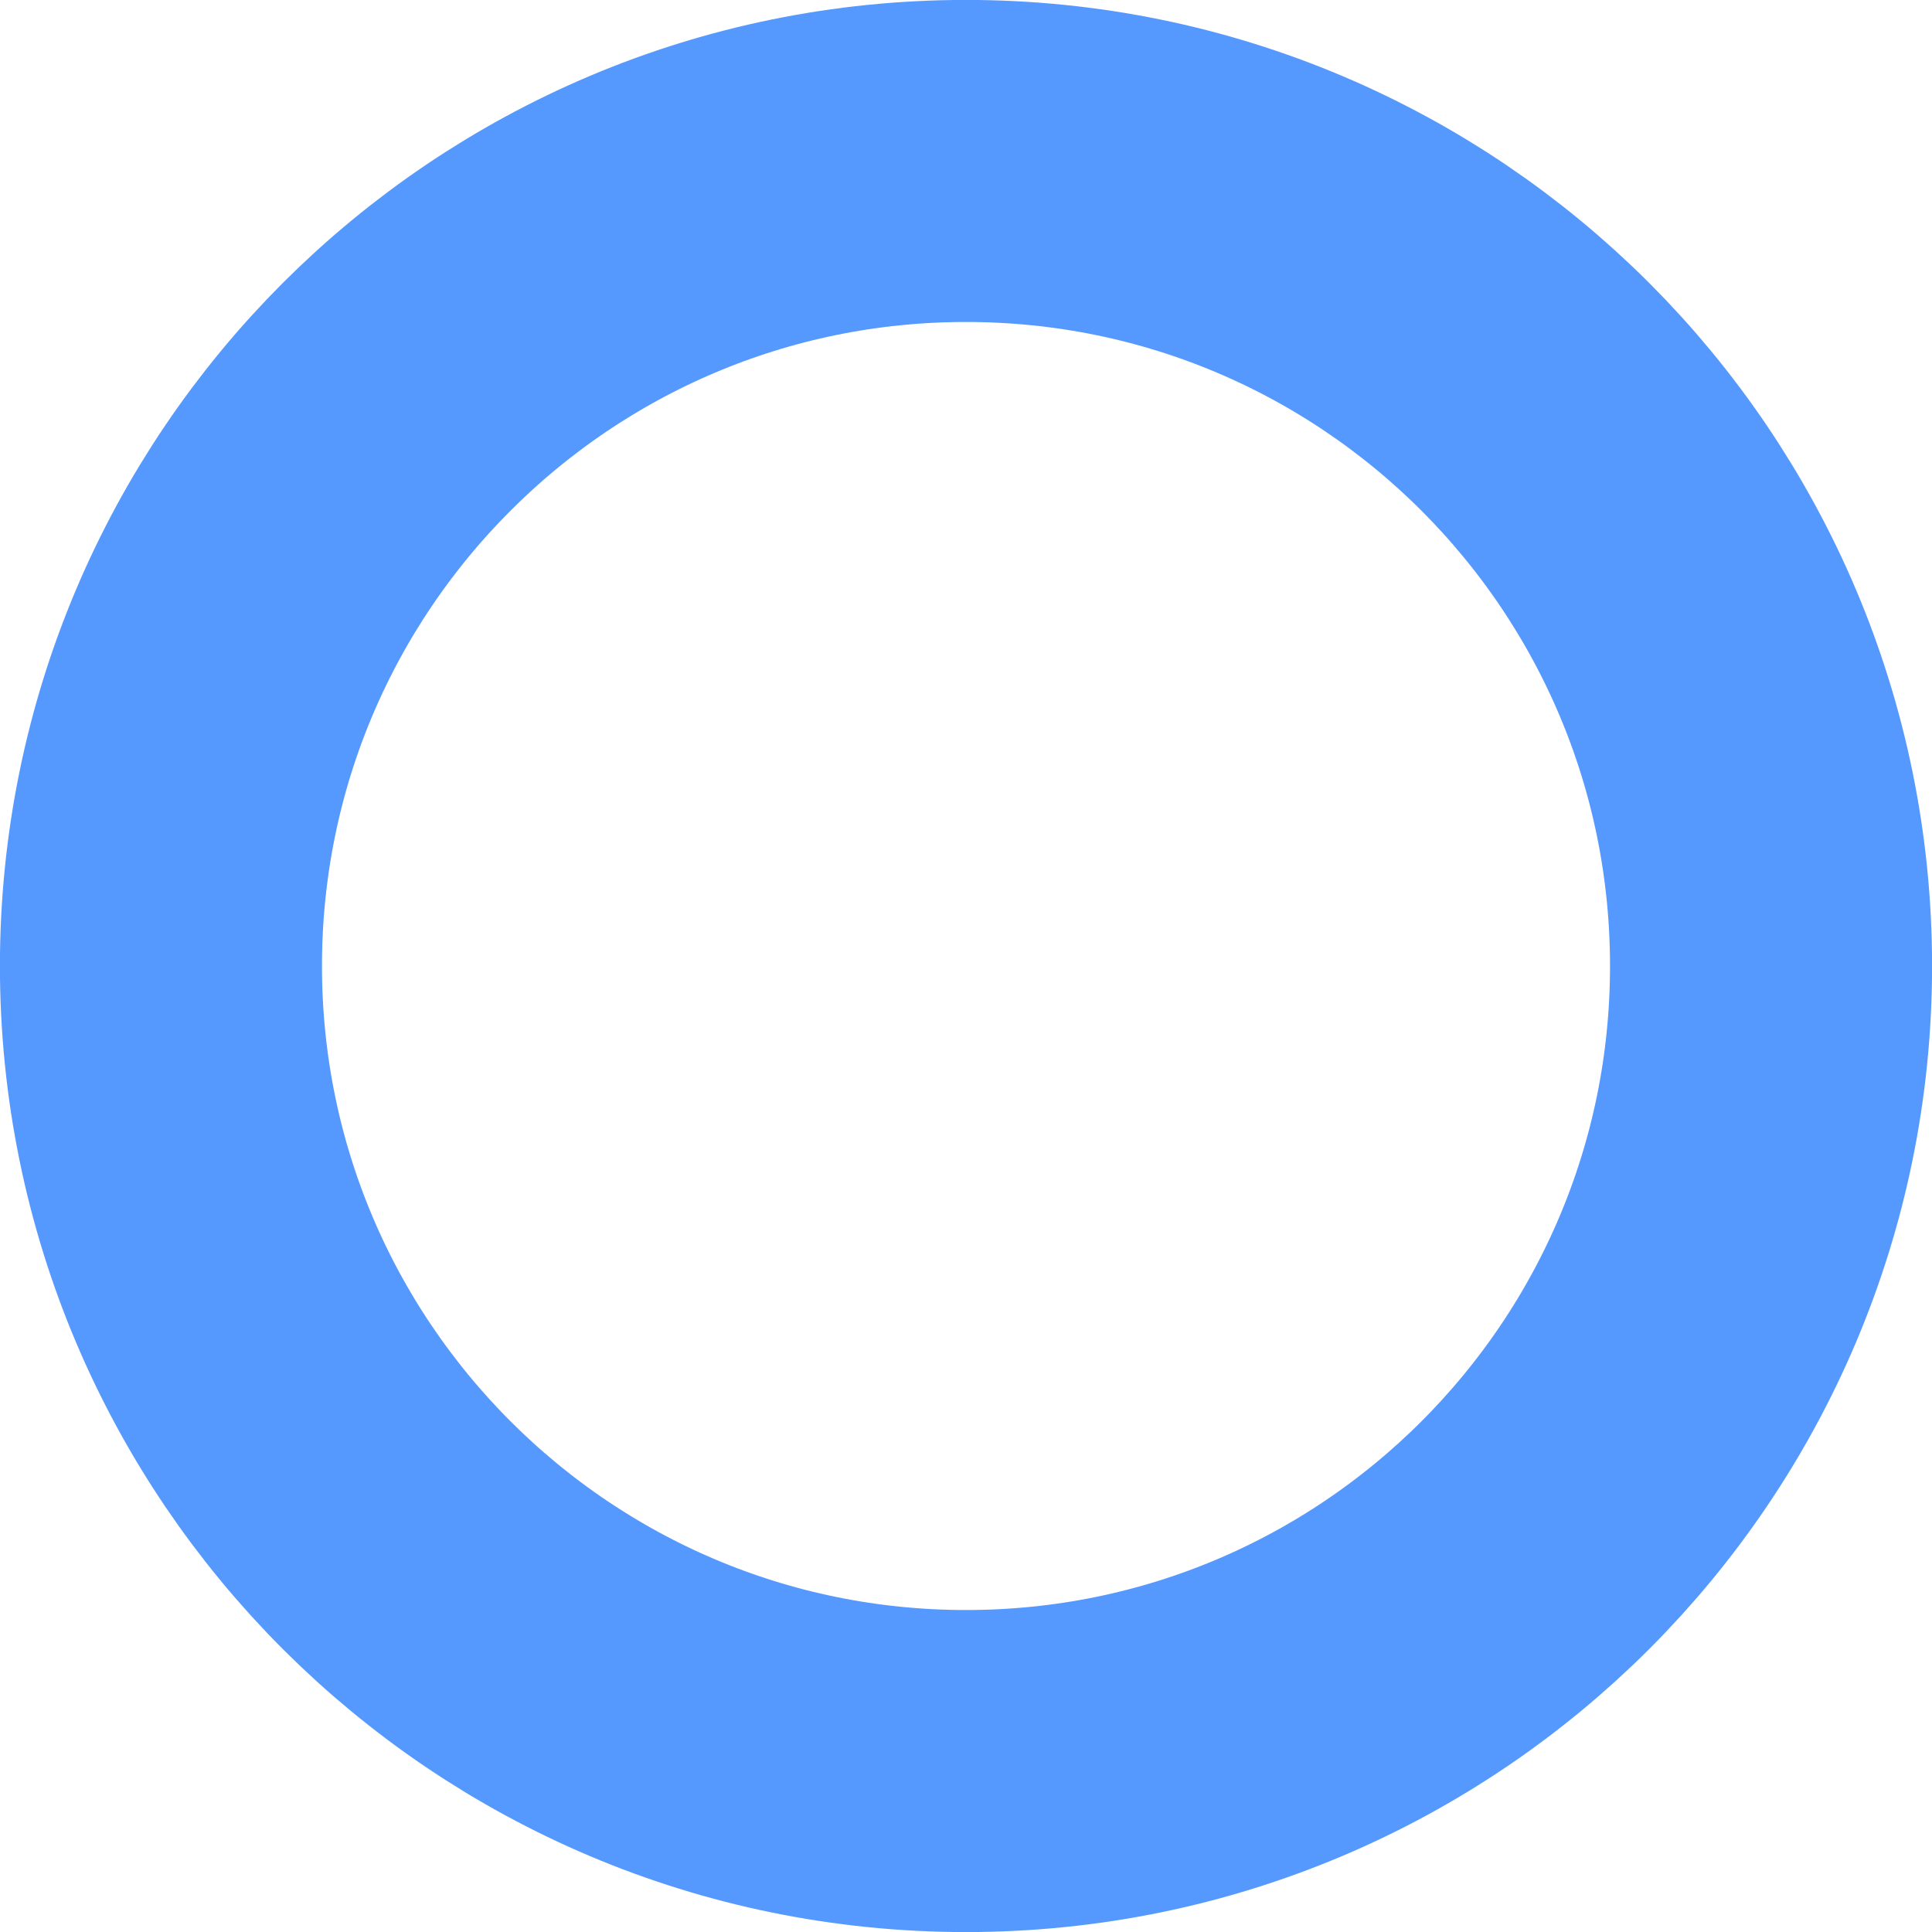
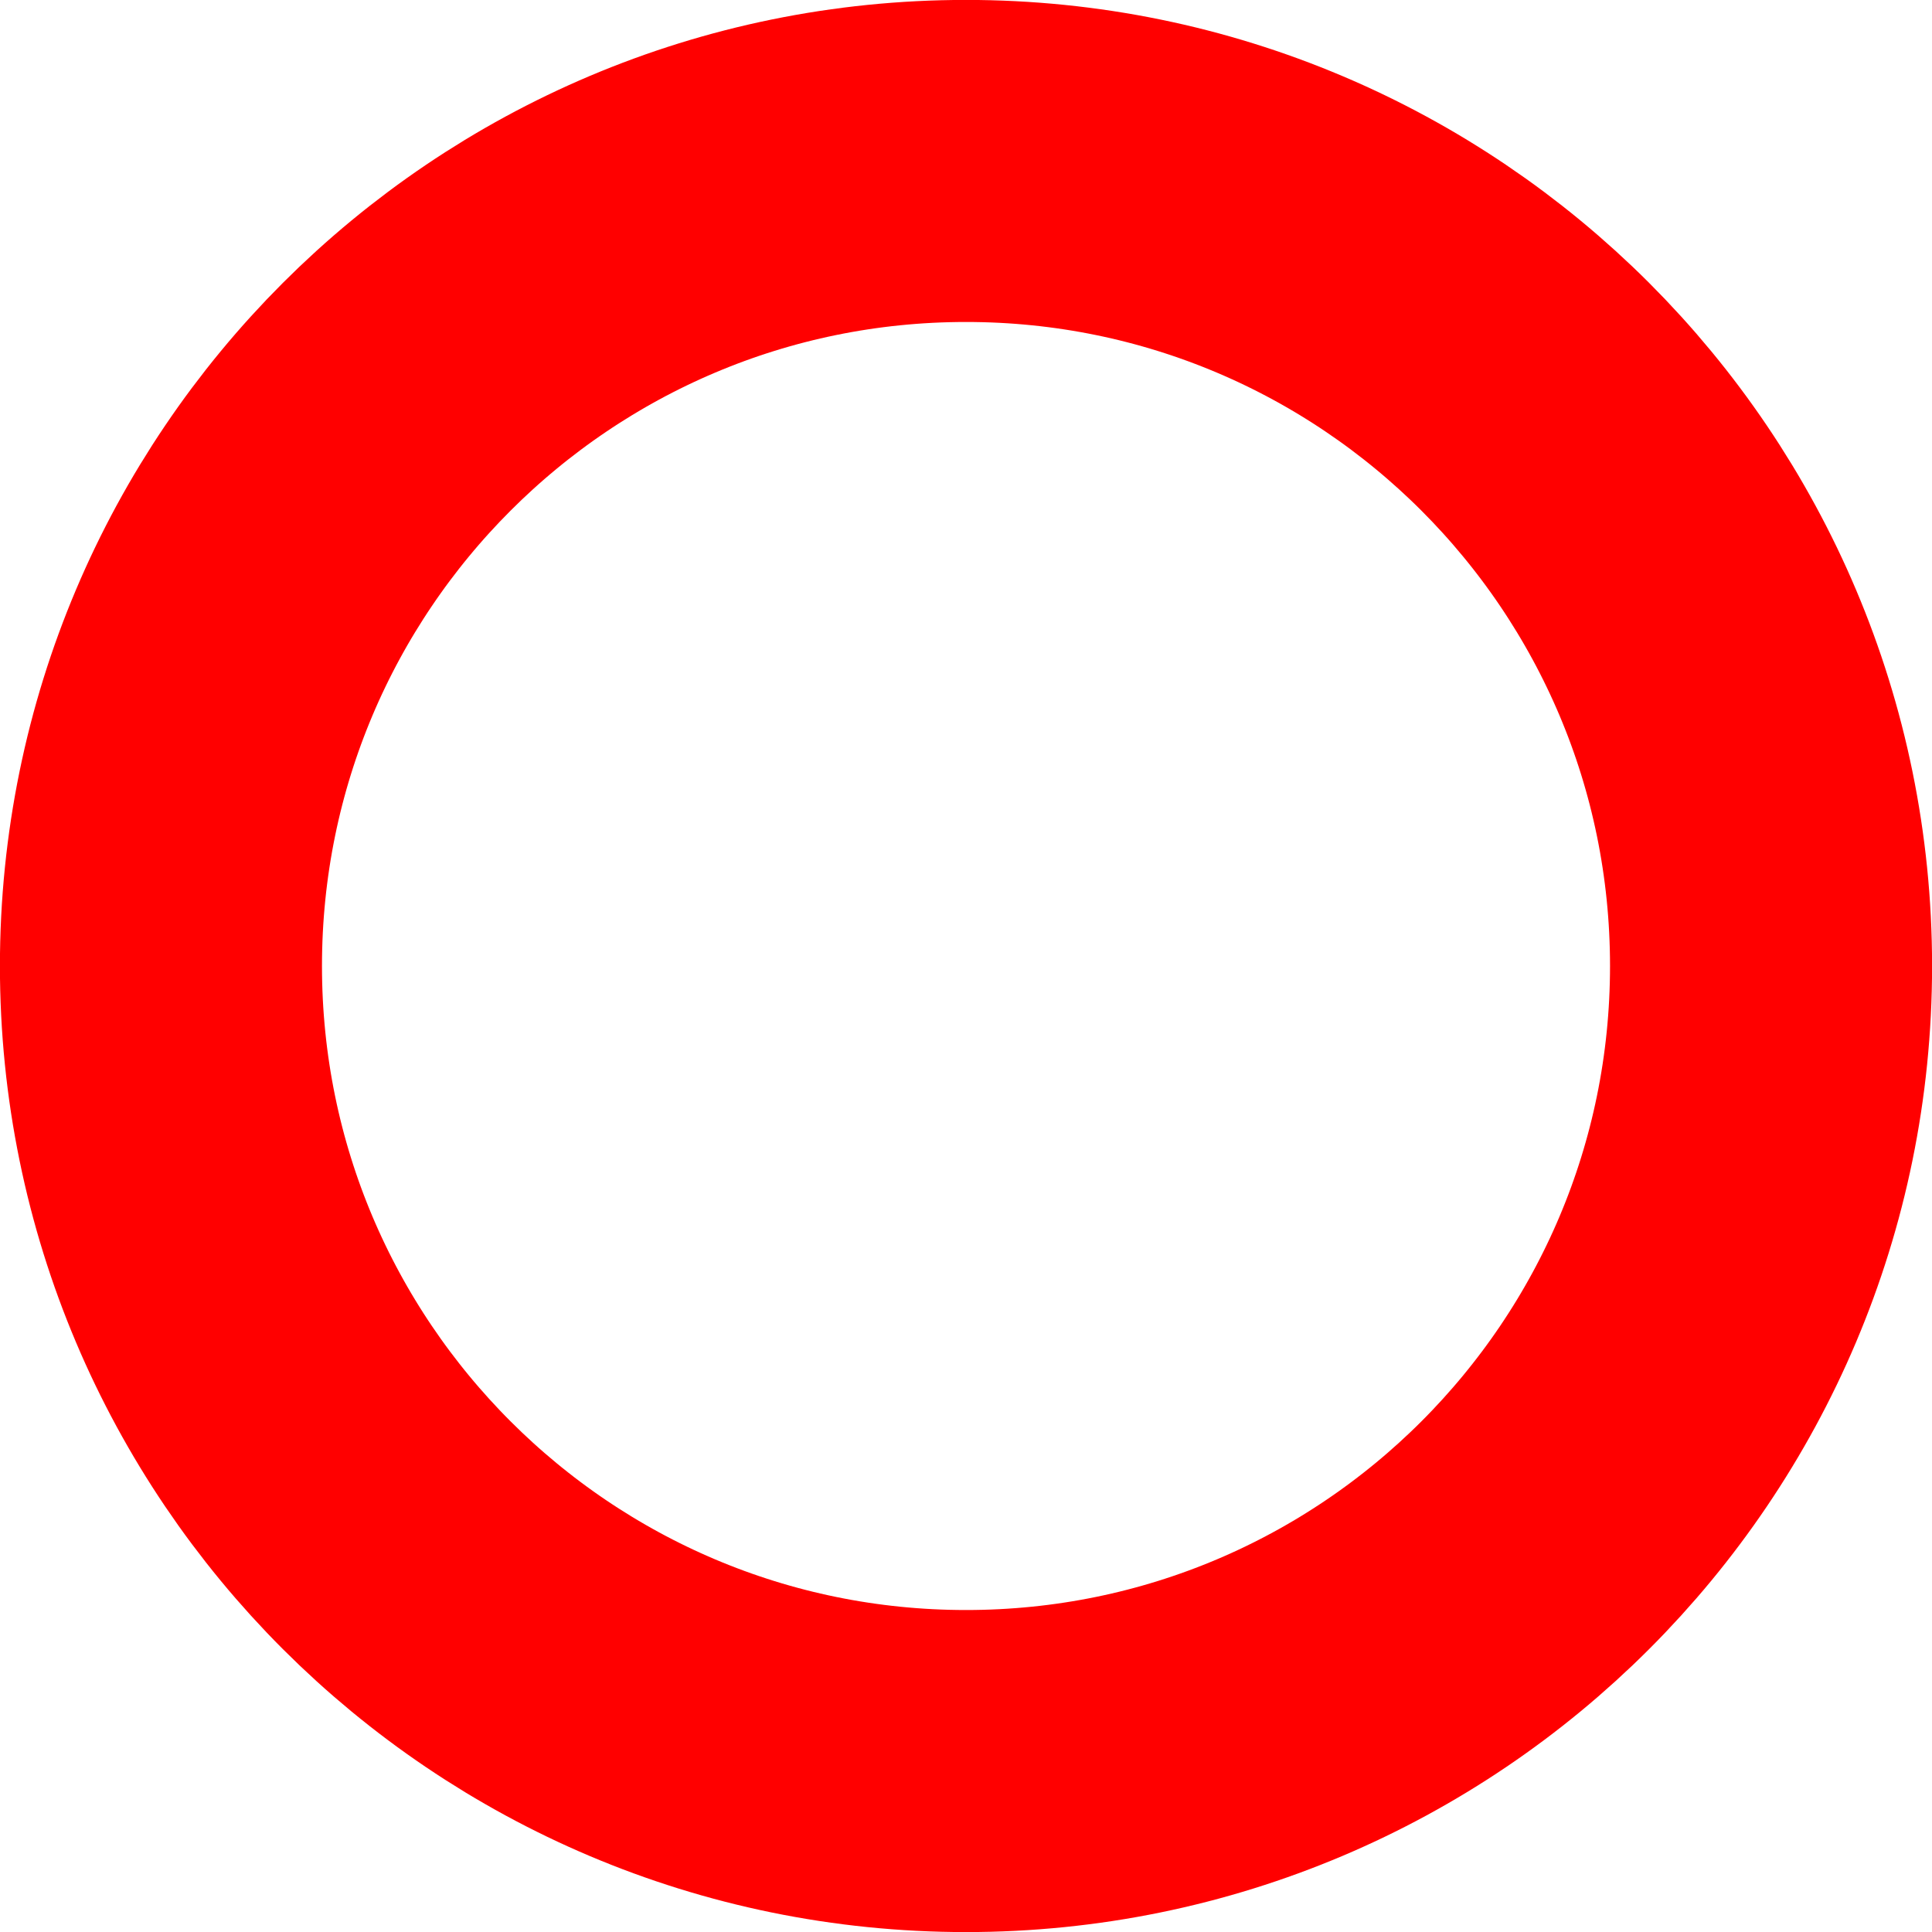
<svg xmlns="http://www.w3.org/2000/svg" width="48" height="48" viewBox="0 0 12.7 12.7" version="1.1" id="svg5">
  <defs id="defs2" />
  <g id="layer1">
-     <circle style="fill:none;fill-opacity:1;stroke:#5599ff;stroke-width:2.117;stroke-dasharray:none;stroke-opacity:1" id="path10025" cx="6.35" cy="6.35" r="5.292" />
+     <circle style="fill:none;fill-opacity:1;stroke:#ff0000;stroke-width:2.117;stroke-dasharray:none;stroke-opacity:1" id="path10025" cx="6.35" cy="6.35" r="5.292" />
  </g>
</svg>
